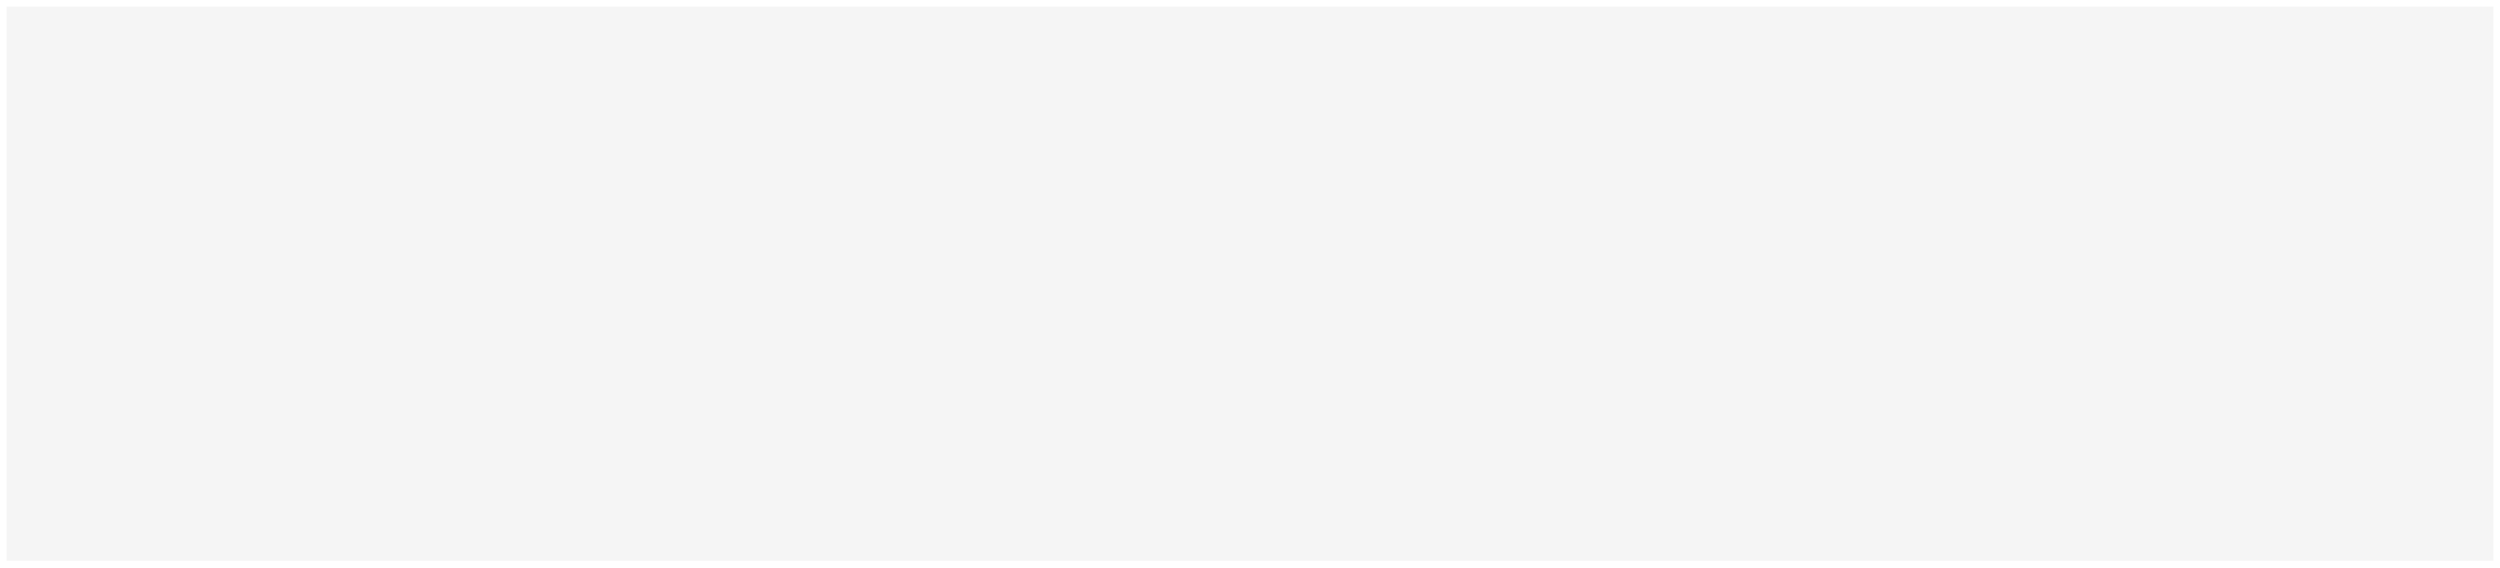
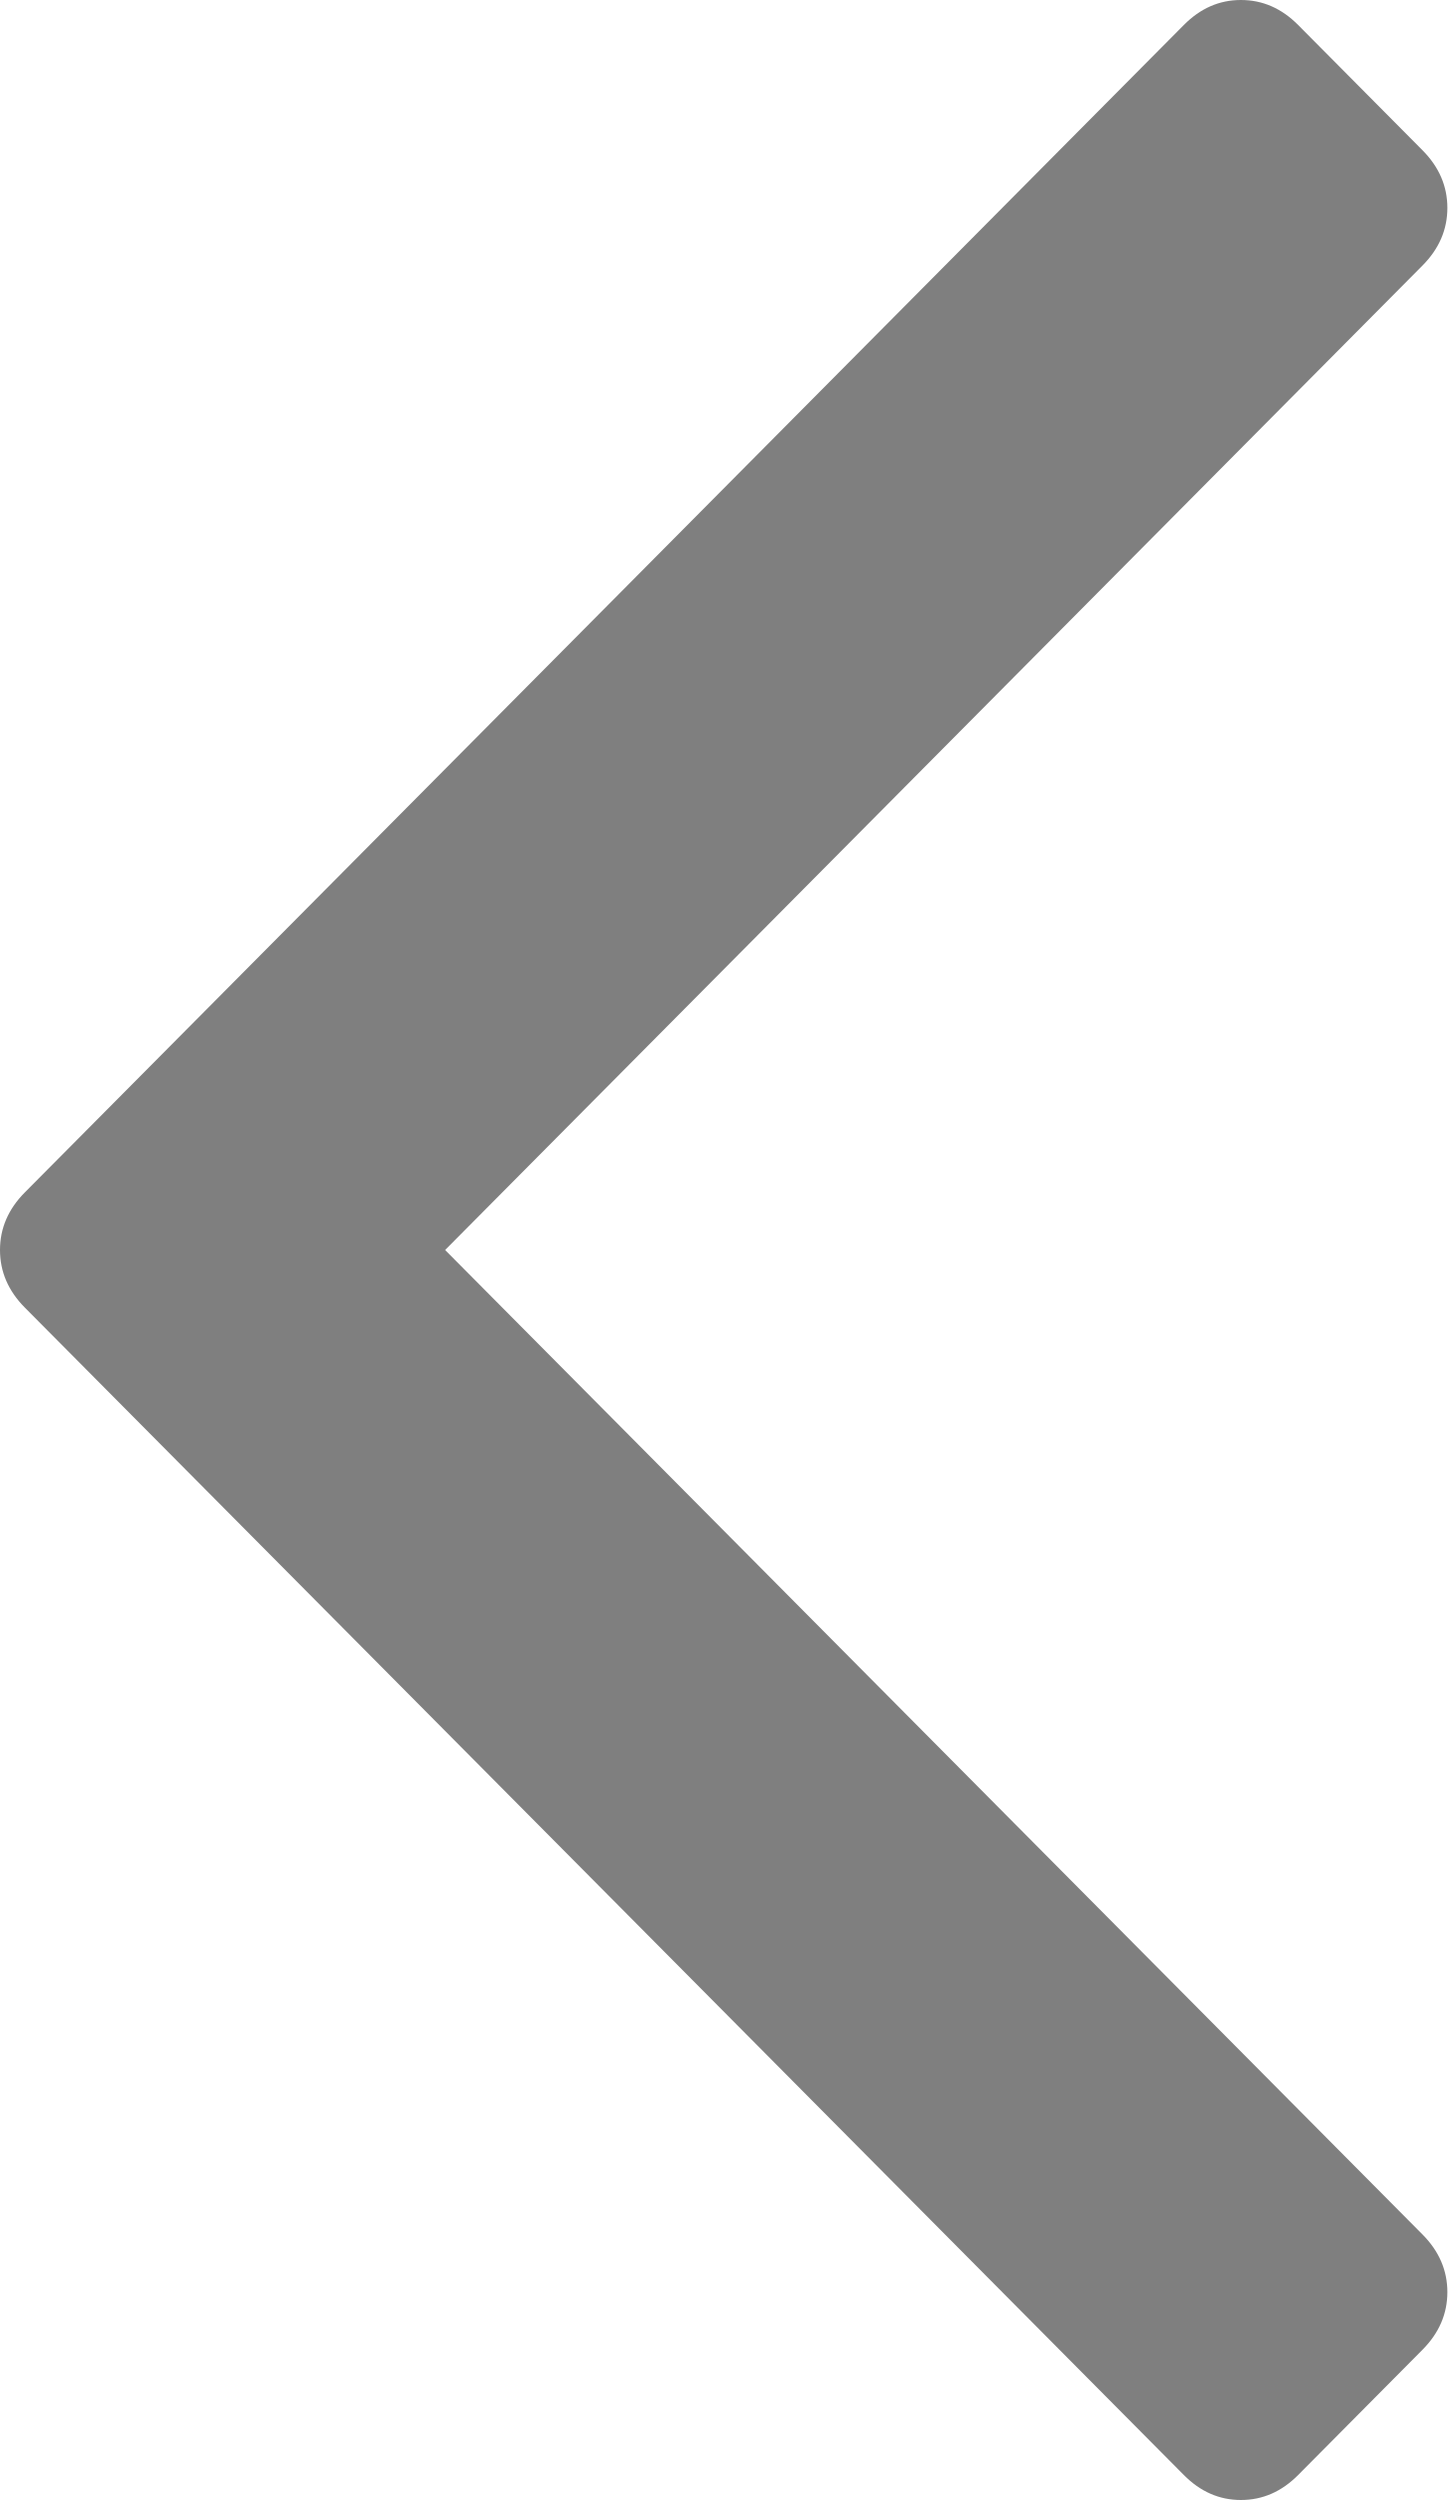
- <svg xmlns="http://www.w3.org/2000/svg" version="1.1" width="379px" height="86px">
-   <g transform="matrix(1 0 0 1 4 -40 )">
-     <path d="M -3 41  L 374 41  L 374 125  L -3 125  L -3 41  Z " fill-rule="nonzero" fill="#f5f5f5" stroke="none" />
+ <svg xmlns="http://www.w3.org/2000/svg" version="1.1" width="11px" height="19px">
+   <g transform="matrix(1 0 0 1 -15 -56 )">
+     <path d="M 10.811 1.142  C 10.937 1.269  11 1.415  11 1.58  C 11 1.745  10.937 1.891  10.811 2.018  L 3.383 9.5  L 10.811 16.982  C 10.937 17.109  11 17.255  11 17.42  C 11 17.585  10.937 17.731  10.811 17.858  L 9.866 18.81  C 9.74 18.937  9.595 19  9.431 19  C 9.267 19  9.123 18.937  8.997 18.81  L 0.189 9.938  C 0.063 9.811  0 9.665  0 9.5  C 0 9.335  0.063 9.189  0.189 9.062  L 8.997 0.19  C 9.123 0.063  9.267 0  9.431 0  C 9.595 0  9.74 0.063  9.866 0.19  L 10.811 1.142  Z " fill-rule="nonzero" fill="#7f7f7f" stroke="none" transform="matrix(1 0 0 1 15 56 )" />
  </g>
</svg>
